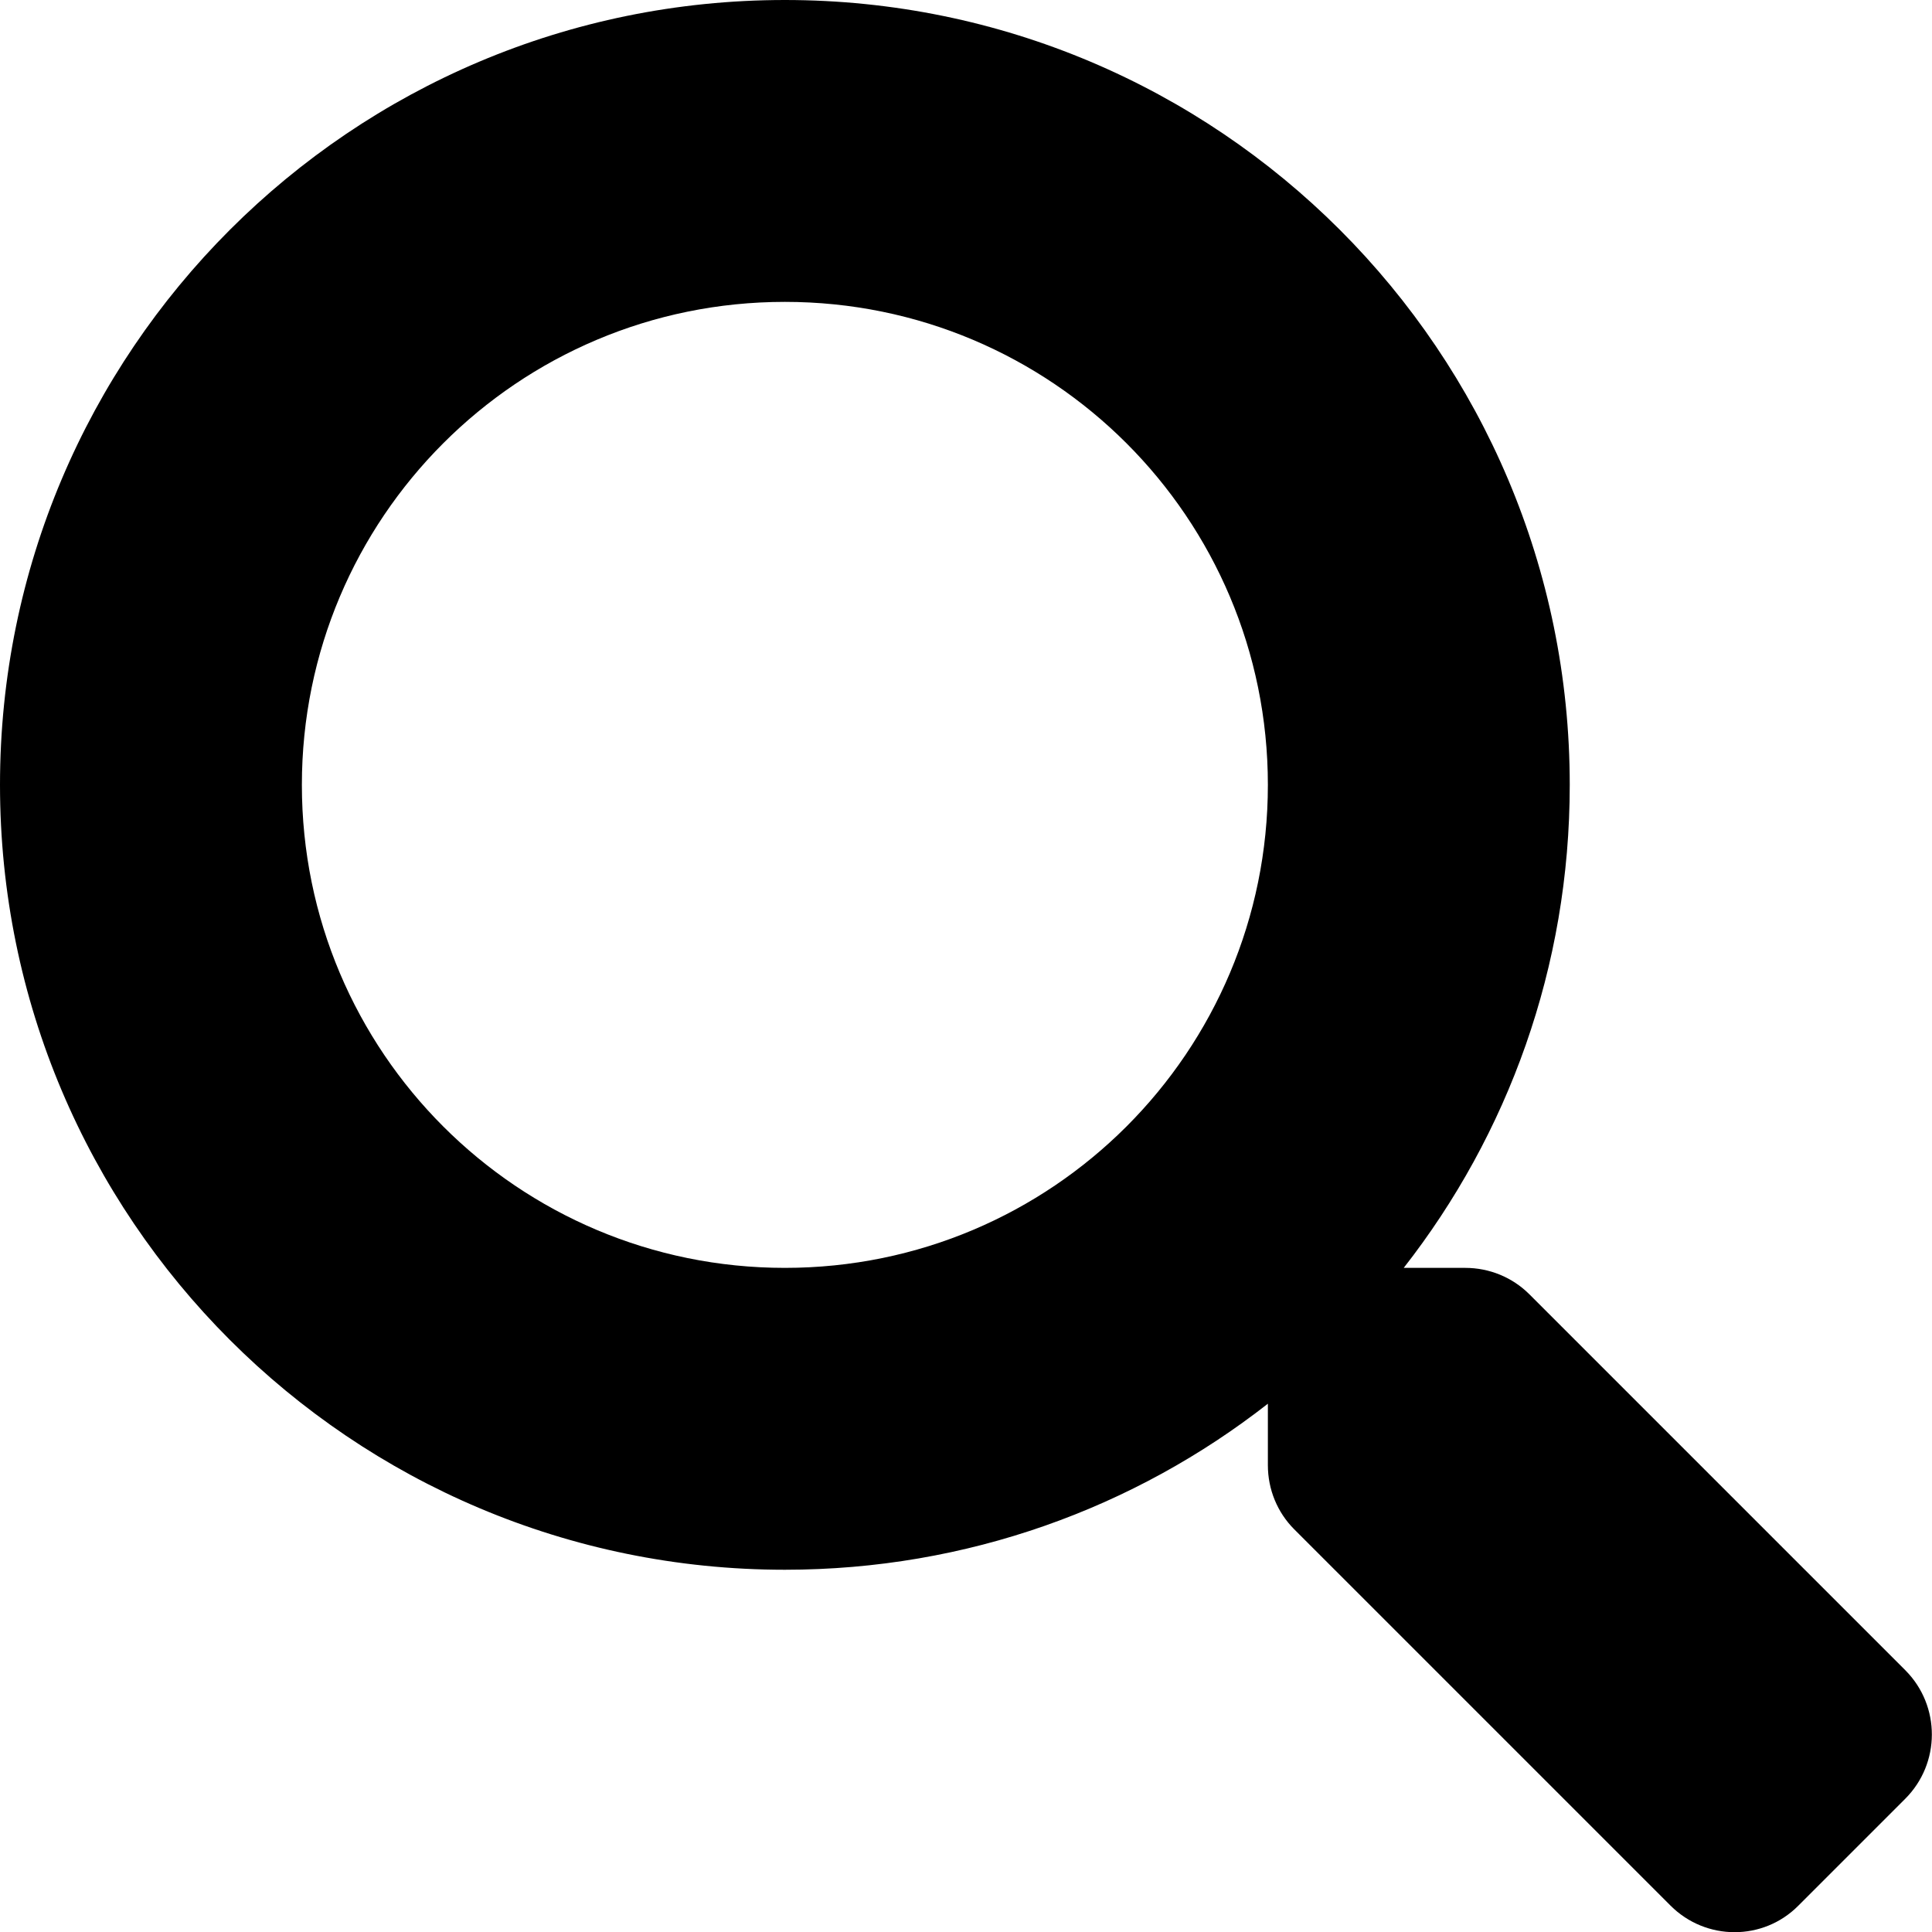
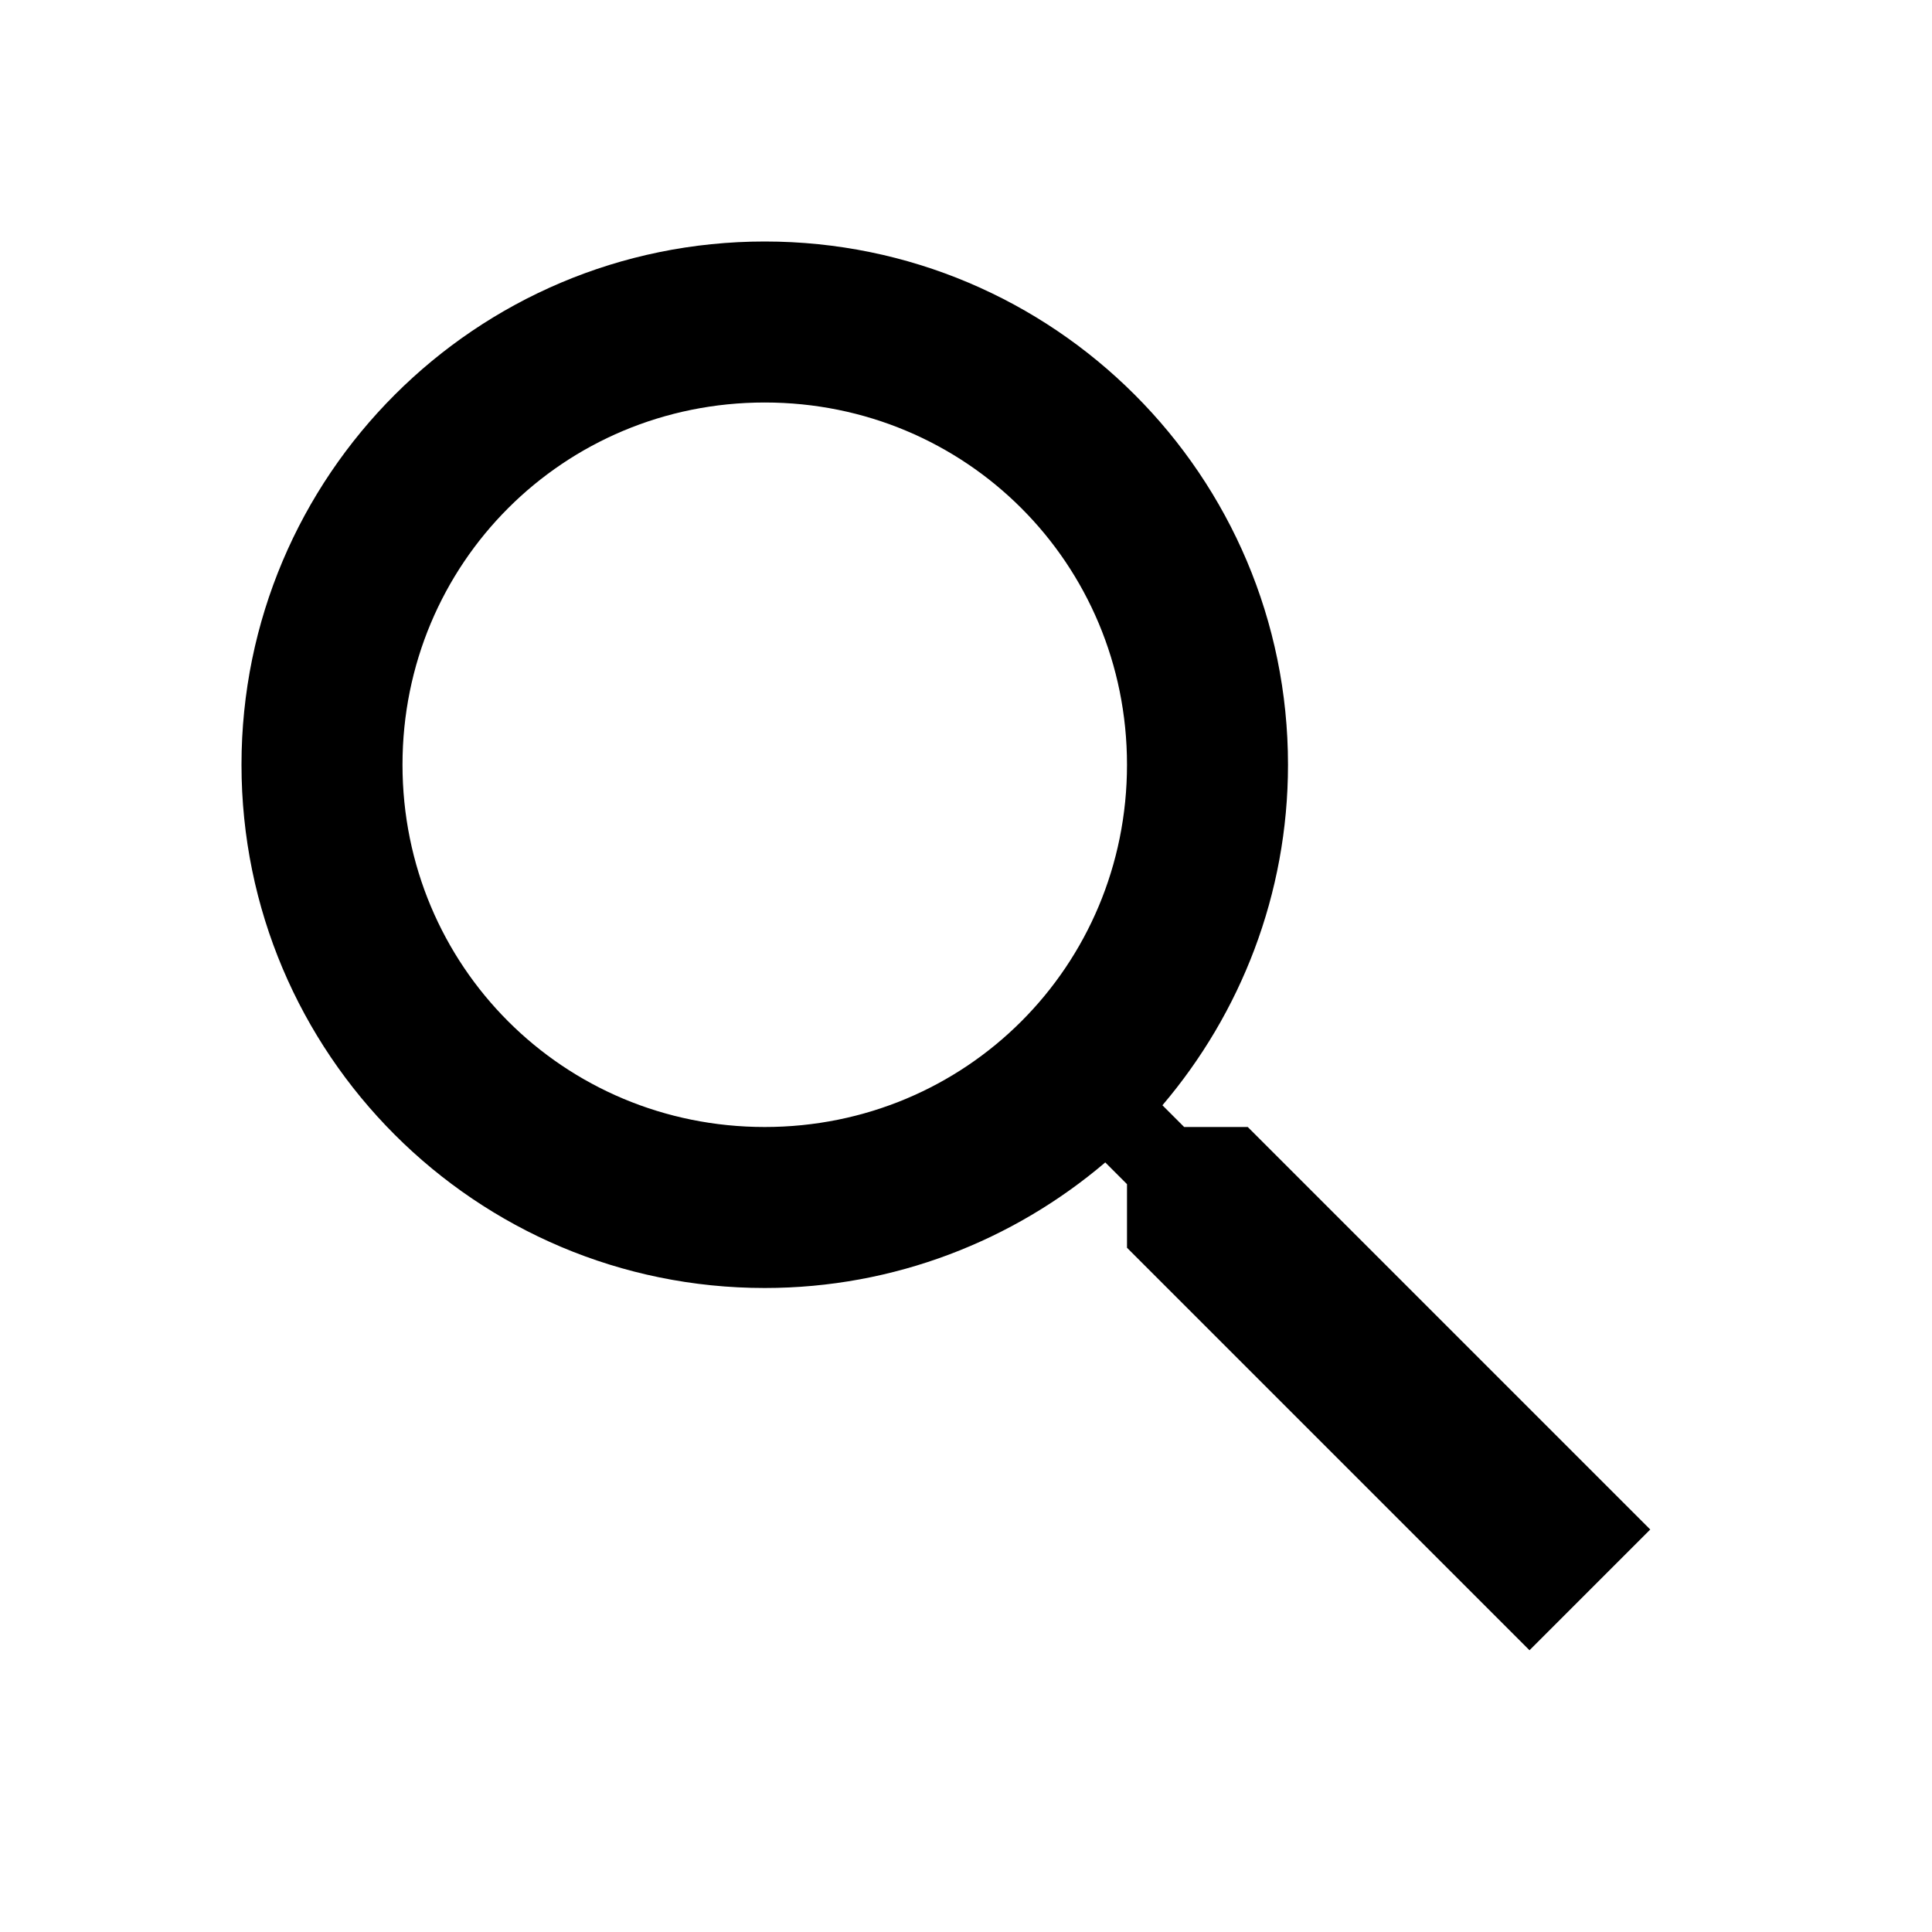
- <svg xmlns="http://www.w3.org/2000/svg" viewBox="0 0 512 512">
-   <path d="M505 442.7L405.3 343c-4.5-4.5-10.6-7-17-7H372c27.6-35.3 44-79.7 44-128C416 93.1 322.9 0 208 0S0 93.1 0 208s93.1 208 208 208c48.3 0 92.7-16.4 128-44v16.3c0 6.4 2.5 12.5 7 17l99.7 99.7c9.4 9.4 24.6 9.4 33.9 0l28.3-28.3c9.4-9.4 9.4-24.6.1-34zM208 336c-70.7 0-128-57.2-128-128 0-70.7 57.2-128 128-128 70.7 0 128 57.2 128 128 0 70.7-57.2 128-128 128z" />
+ <svg viewBox="0 0 24 24" fill="currentColor">
+   <path d="M9.5,3A6.5,6.5 0 0,1 16,9.5C16,11.11 15.41,12.59 14.44,13.73L14.71,14H15.5L20.5,19L19,20.5L14,15.5V14.71L13.73,14.44C12.59,15.41 11.11,16 9.5,16A6.5,6.5 0 0,1 3,9.5A6.5,6.5 0 0,1 9.5,3M9.5,5C7,5 5,7 5,9.5C5,12 7,14 9.5,14C12,14 14,12 14,9.5C14,7 12,5 9.5,5Z" />
</svg>
